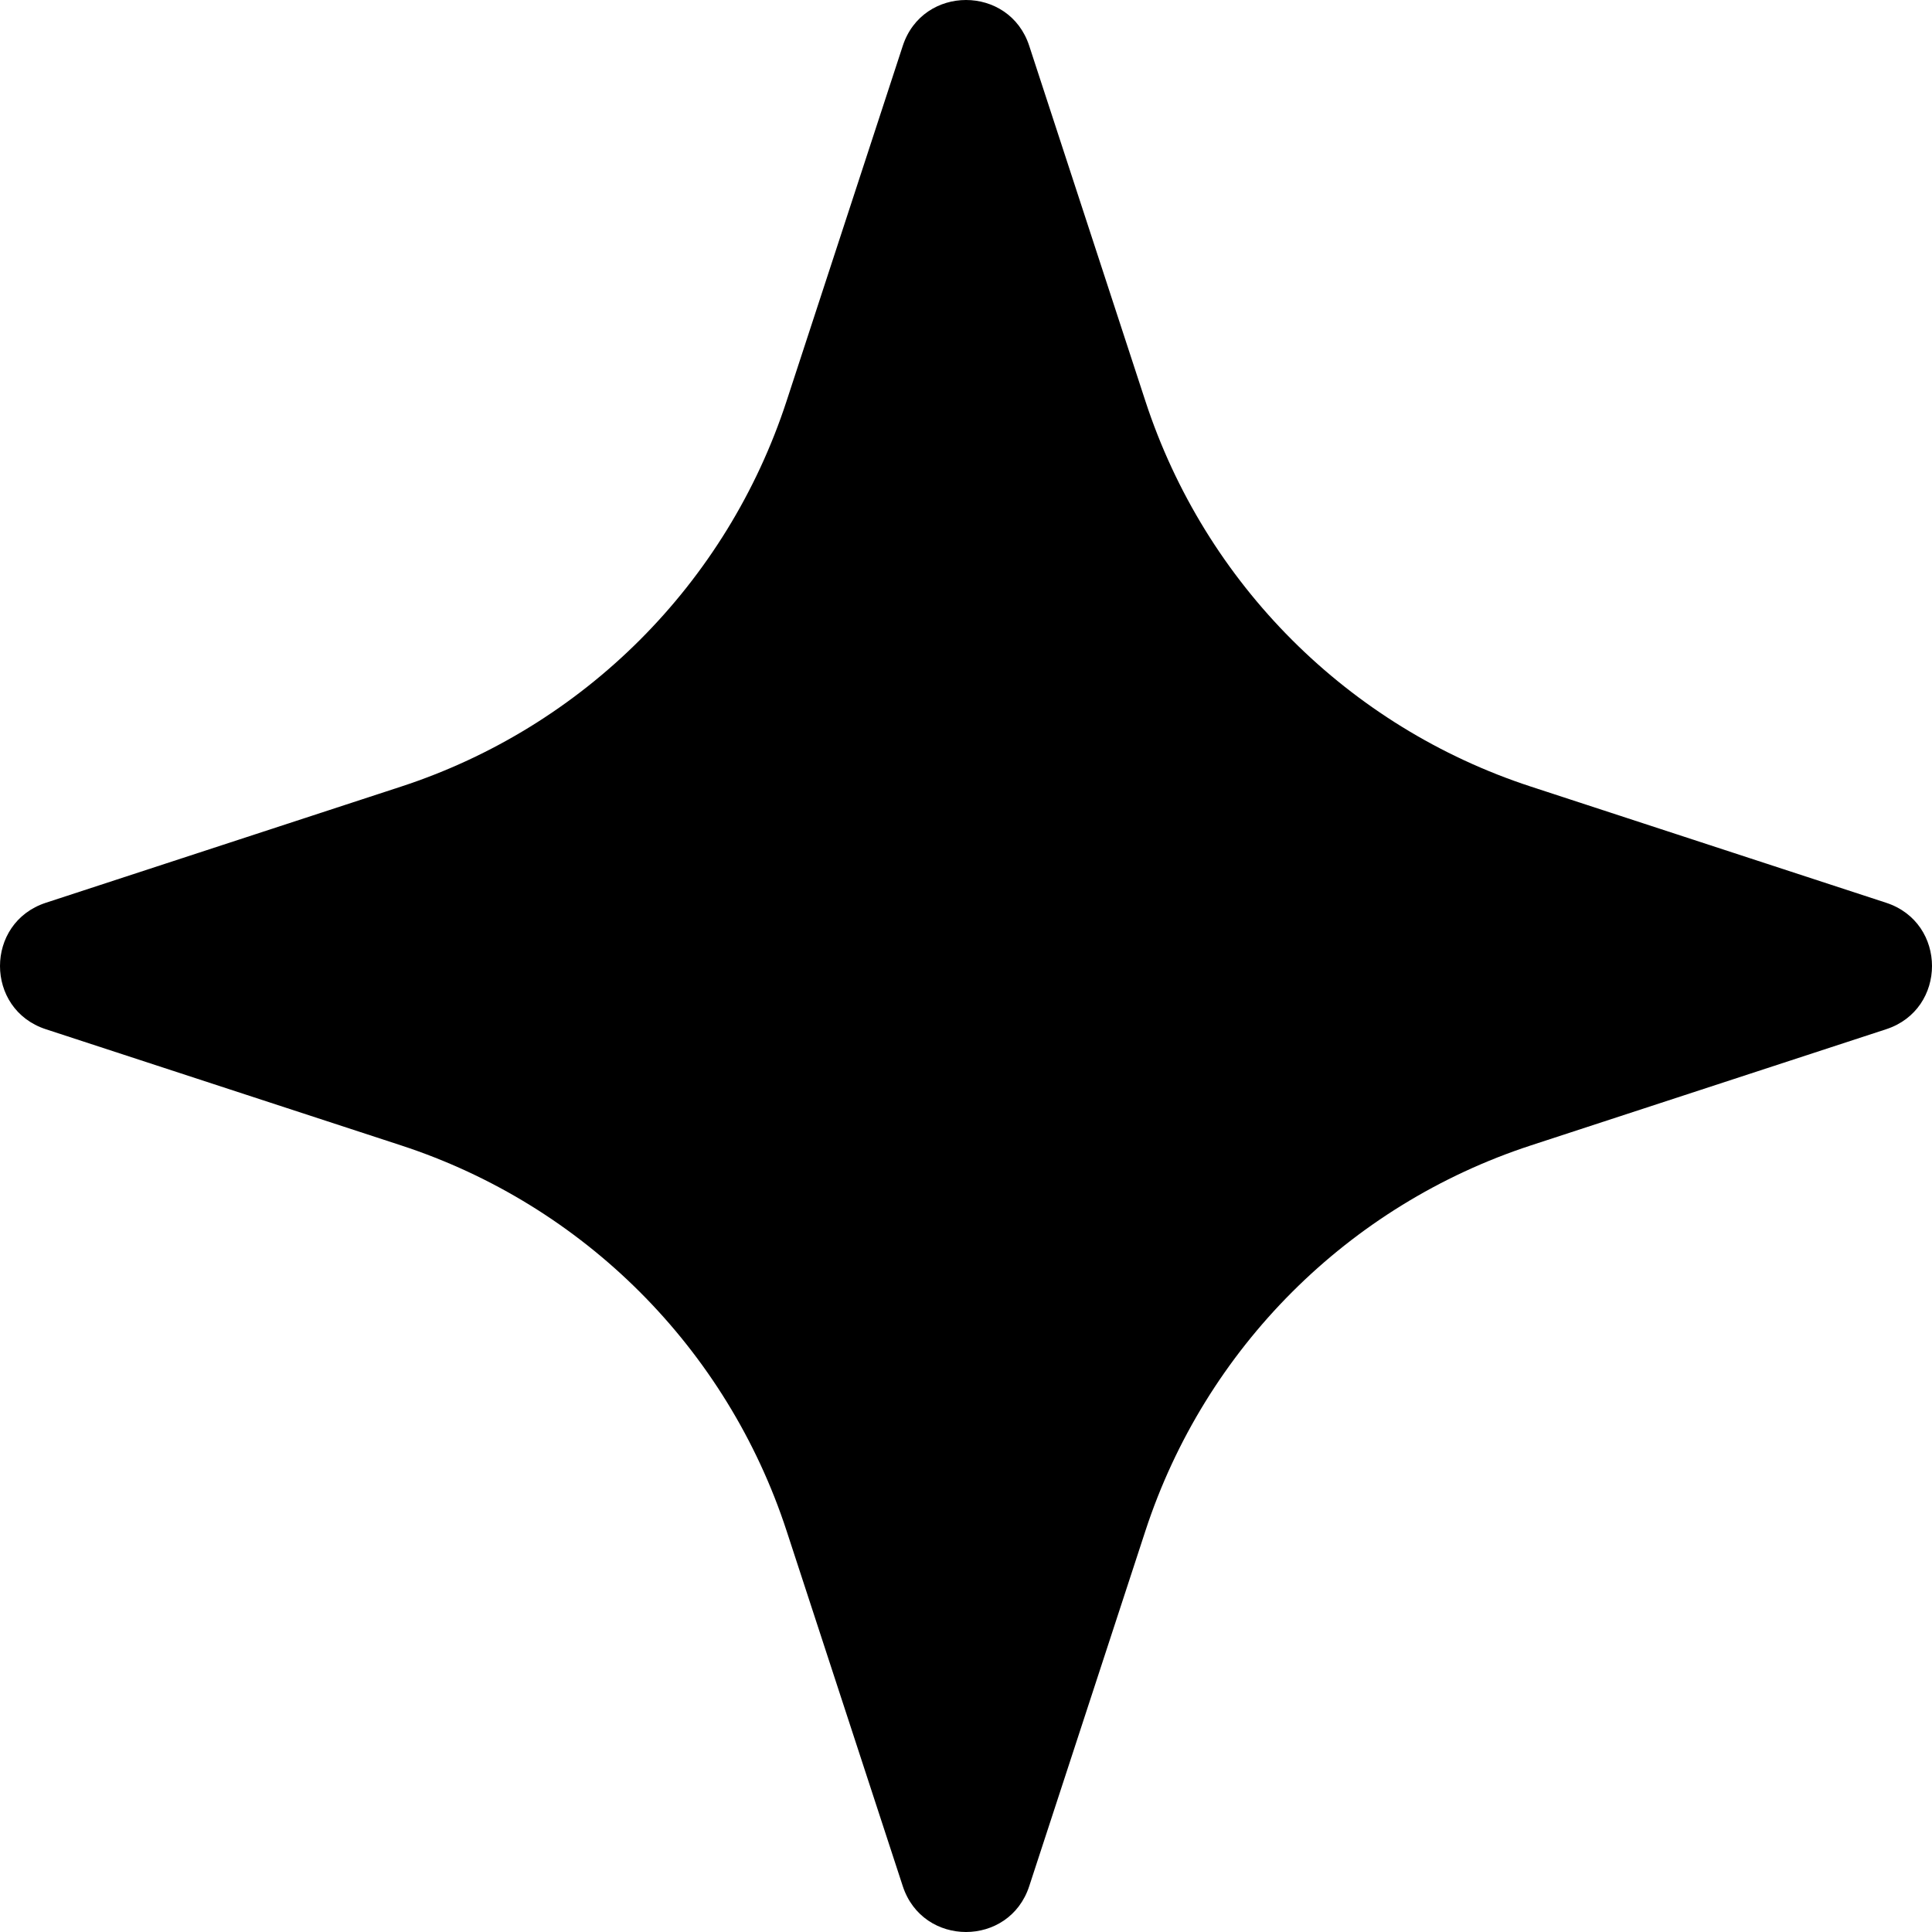
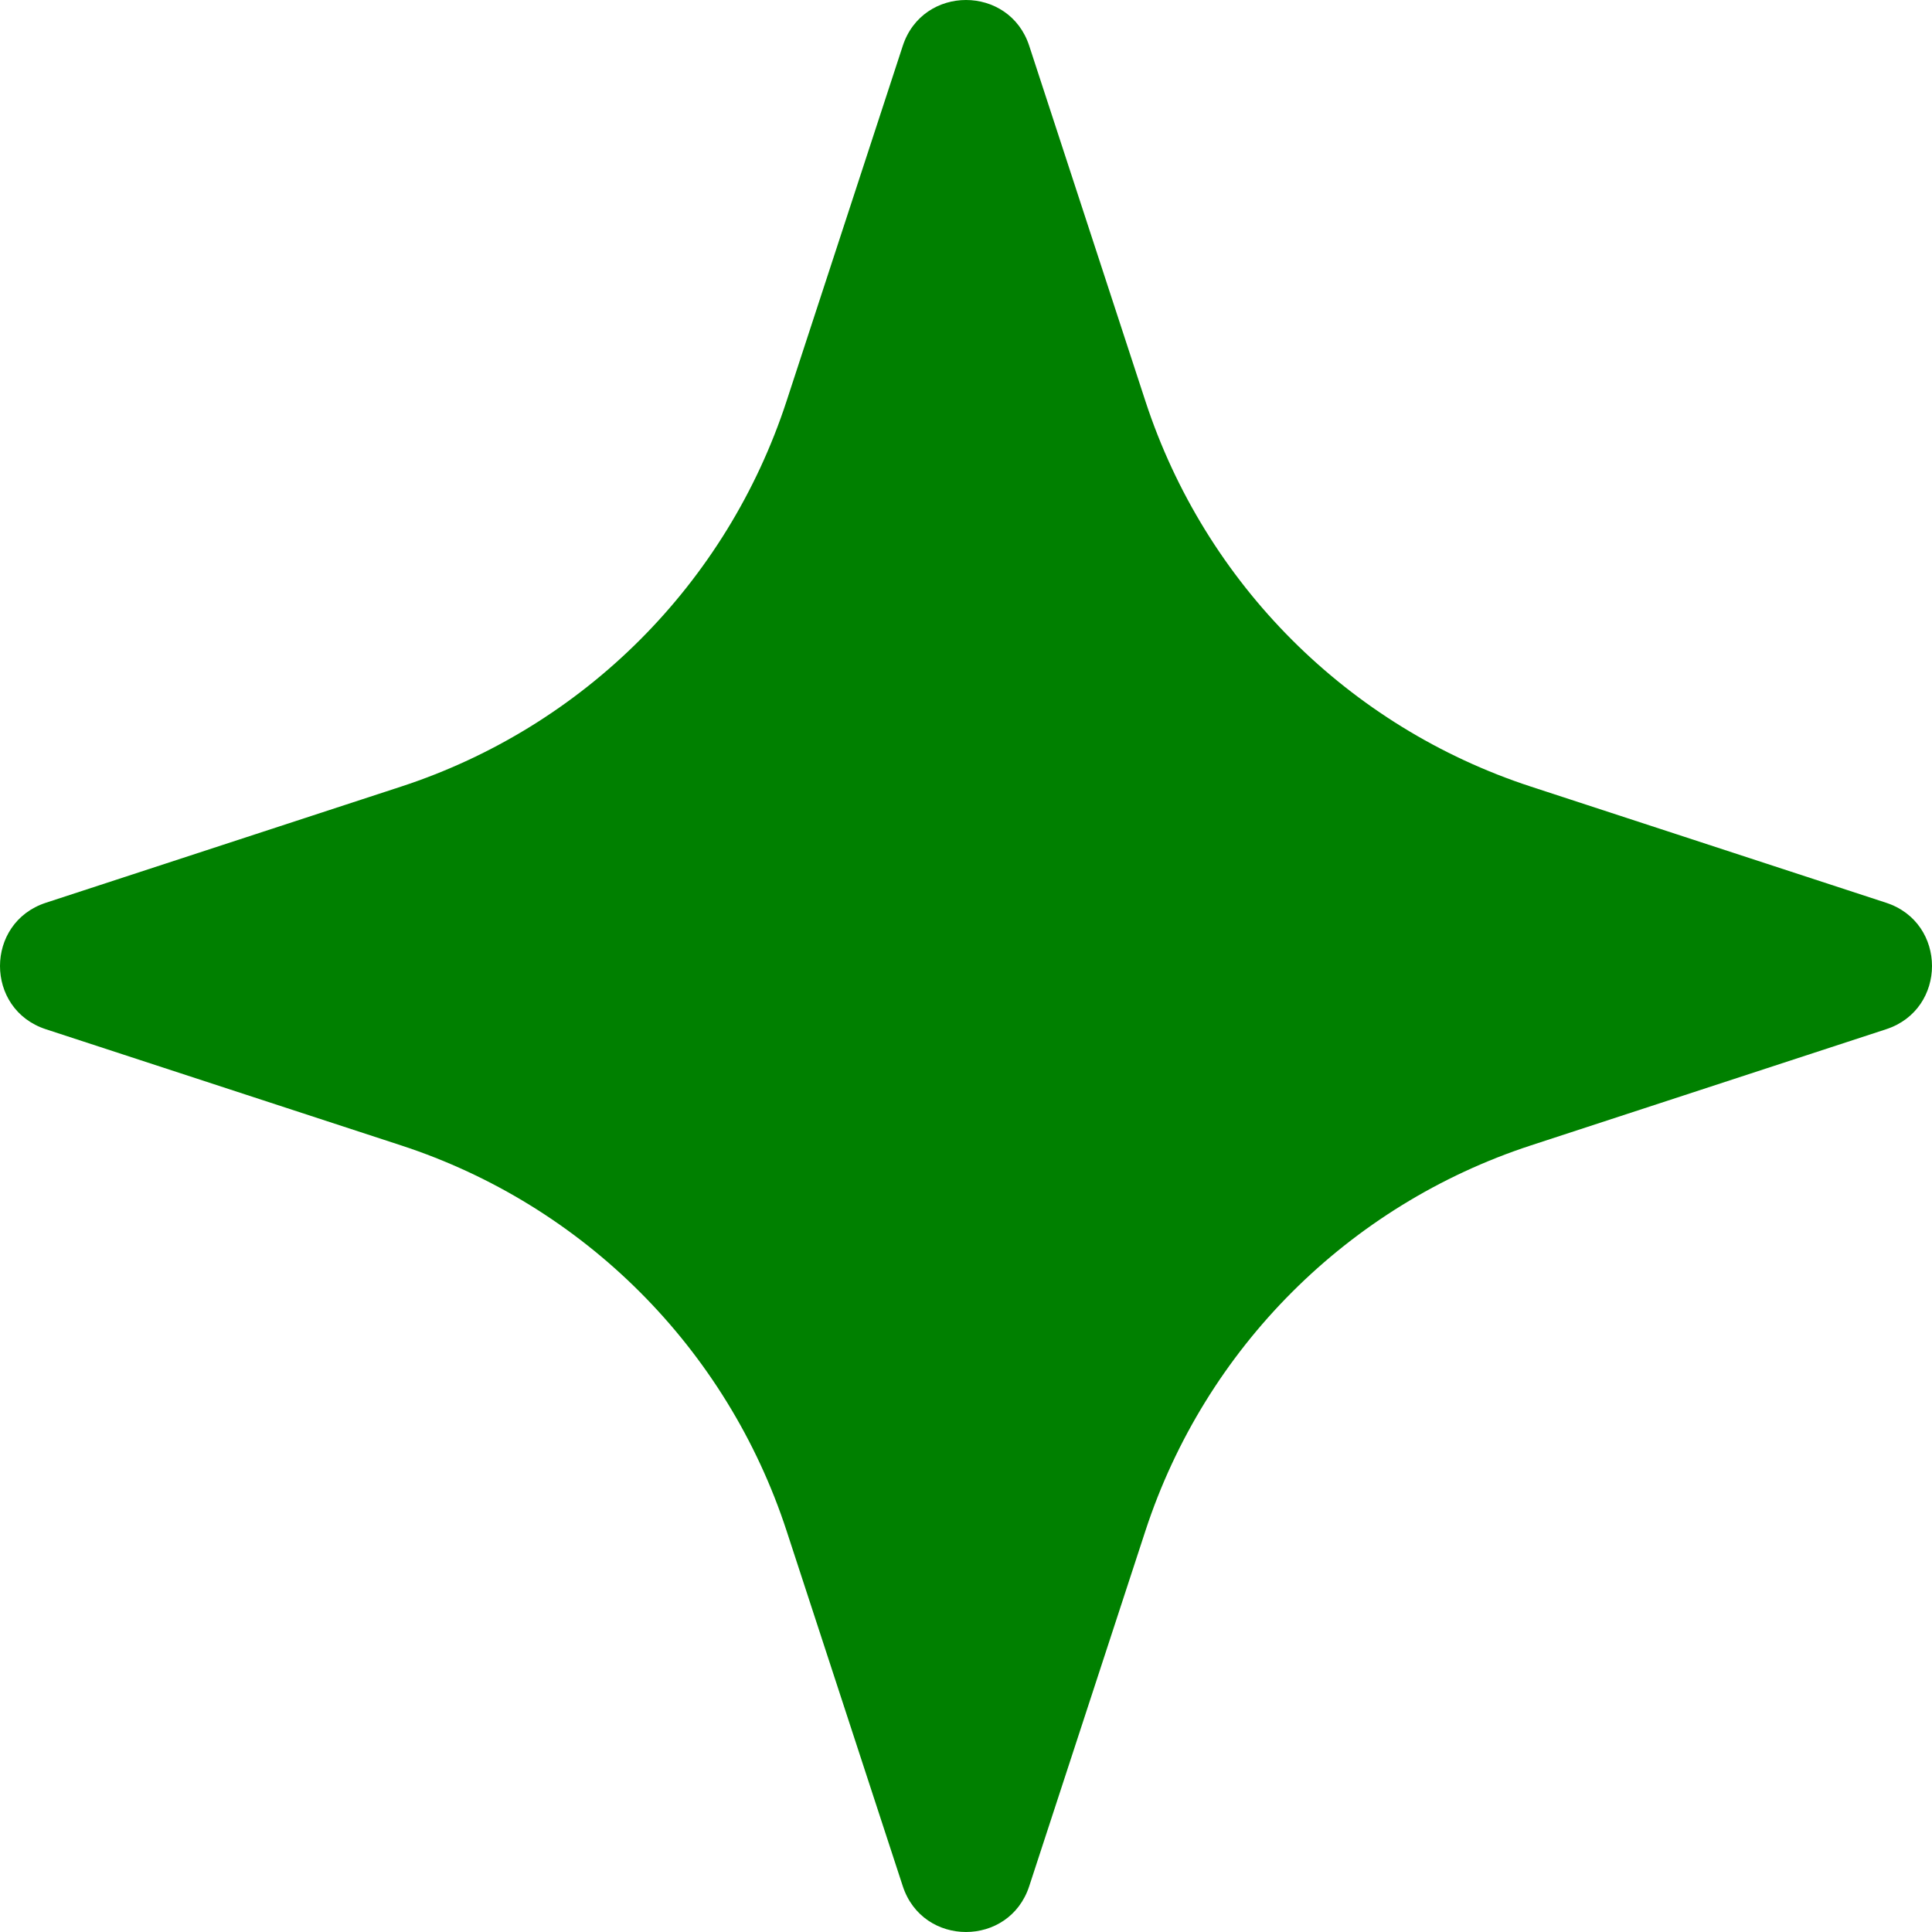
- <svg xmlns="http://www.w3.org/2000/svg" width="470" height="470" viewBox="0 0 470 470" fill="currentColor">
+ <svg xmlns="http://www.w3.org/2000/svg" width="470" height="470" viewBox="0 0 470 470" fill="green">
  <path d="M250.381 11.148L278.64 97.57C293.163 141.998 328.002 176.837 372.43 191.36L458.852 219.619C473.716 224.484 473.716 245.516 458.852 250.381L372.43 278.64C328.002 293.175 293.175 328.002 278.64 372.43L250.381 458.852C245.516 473.716 224.484 473.716 219.619 458.852L191.36 372.43C176.837 328.002 141.998 293.163 97.57 278.64L11.148 250.381C-3.716 245.516 -3.716 224.495 11.148 219.619L97.558 191.36C141.986 176.837 176.825 141.998 191.348 97.57L219.619 11.148C224.484 -3.716 245.516 -3.716 250.381 11.148Z" />
</svg>
